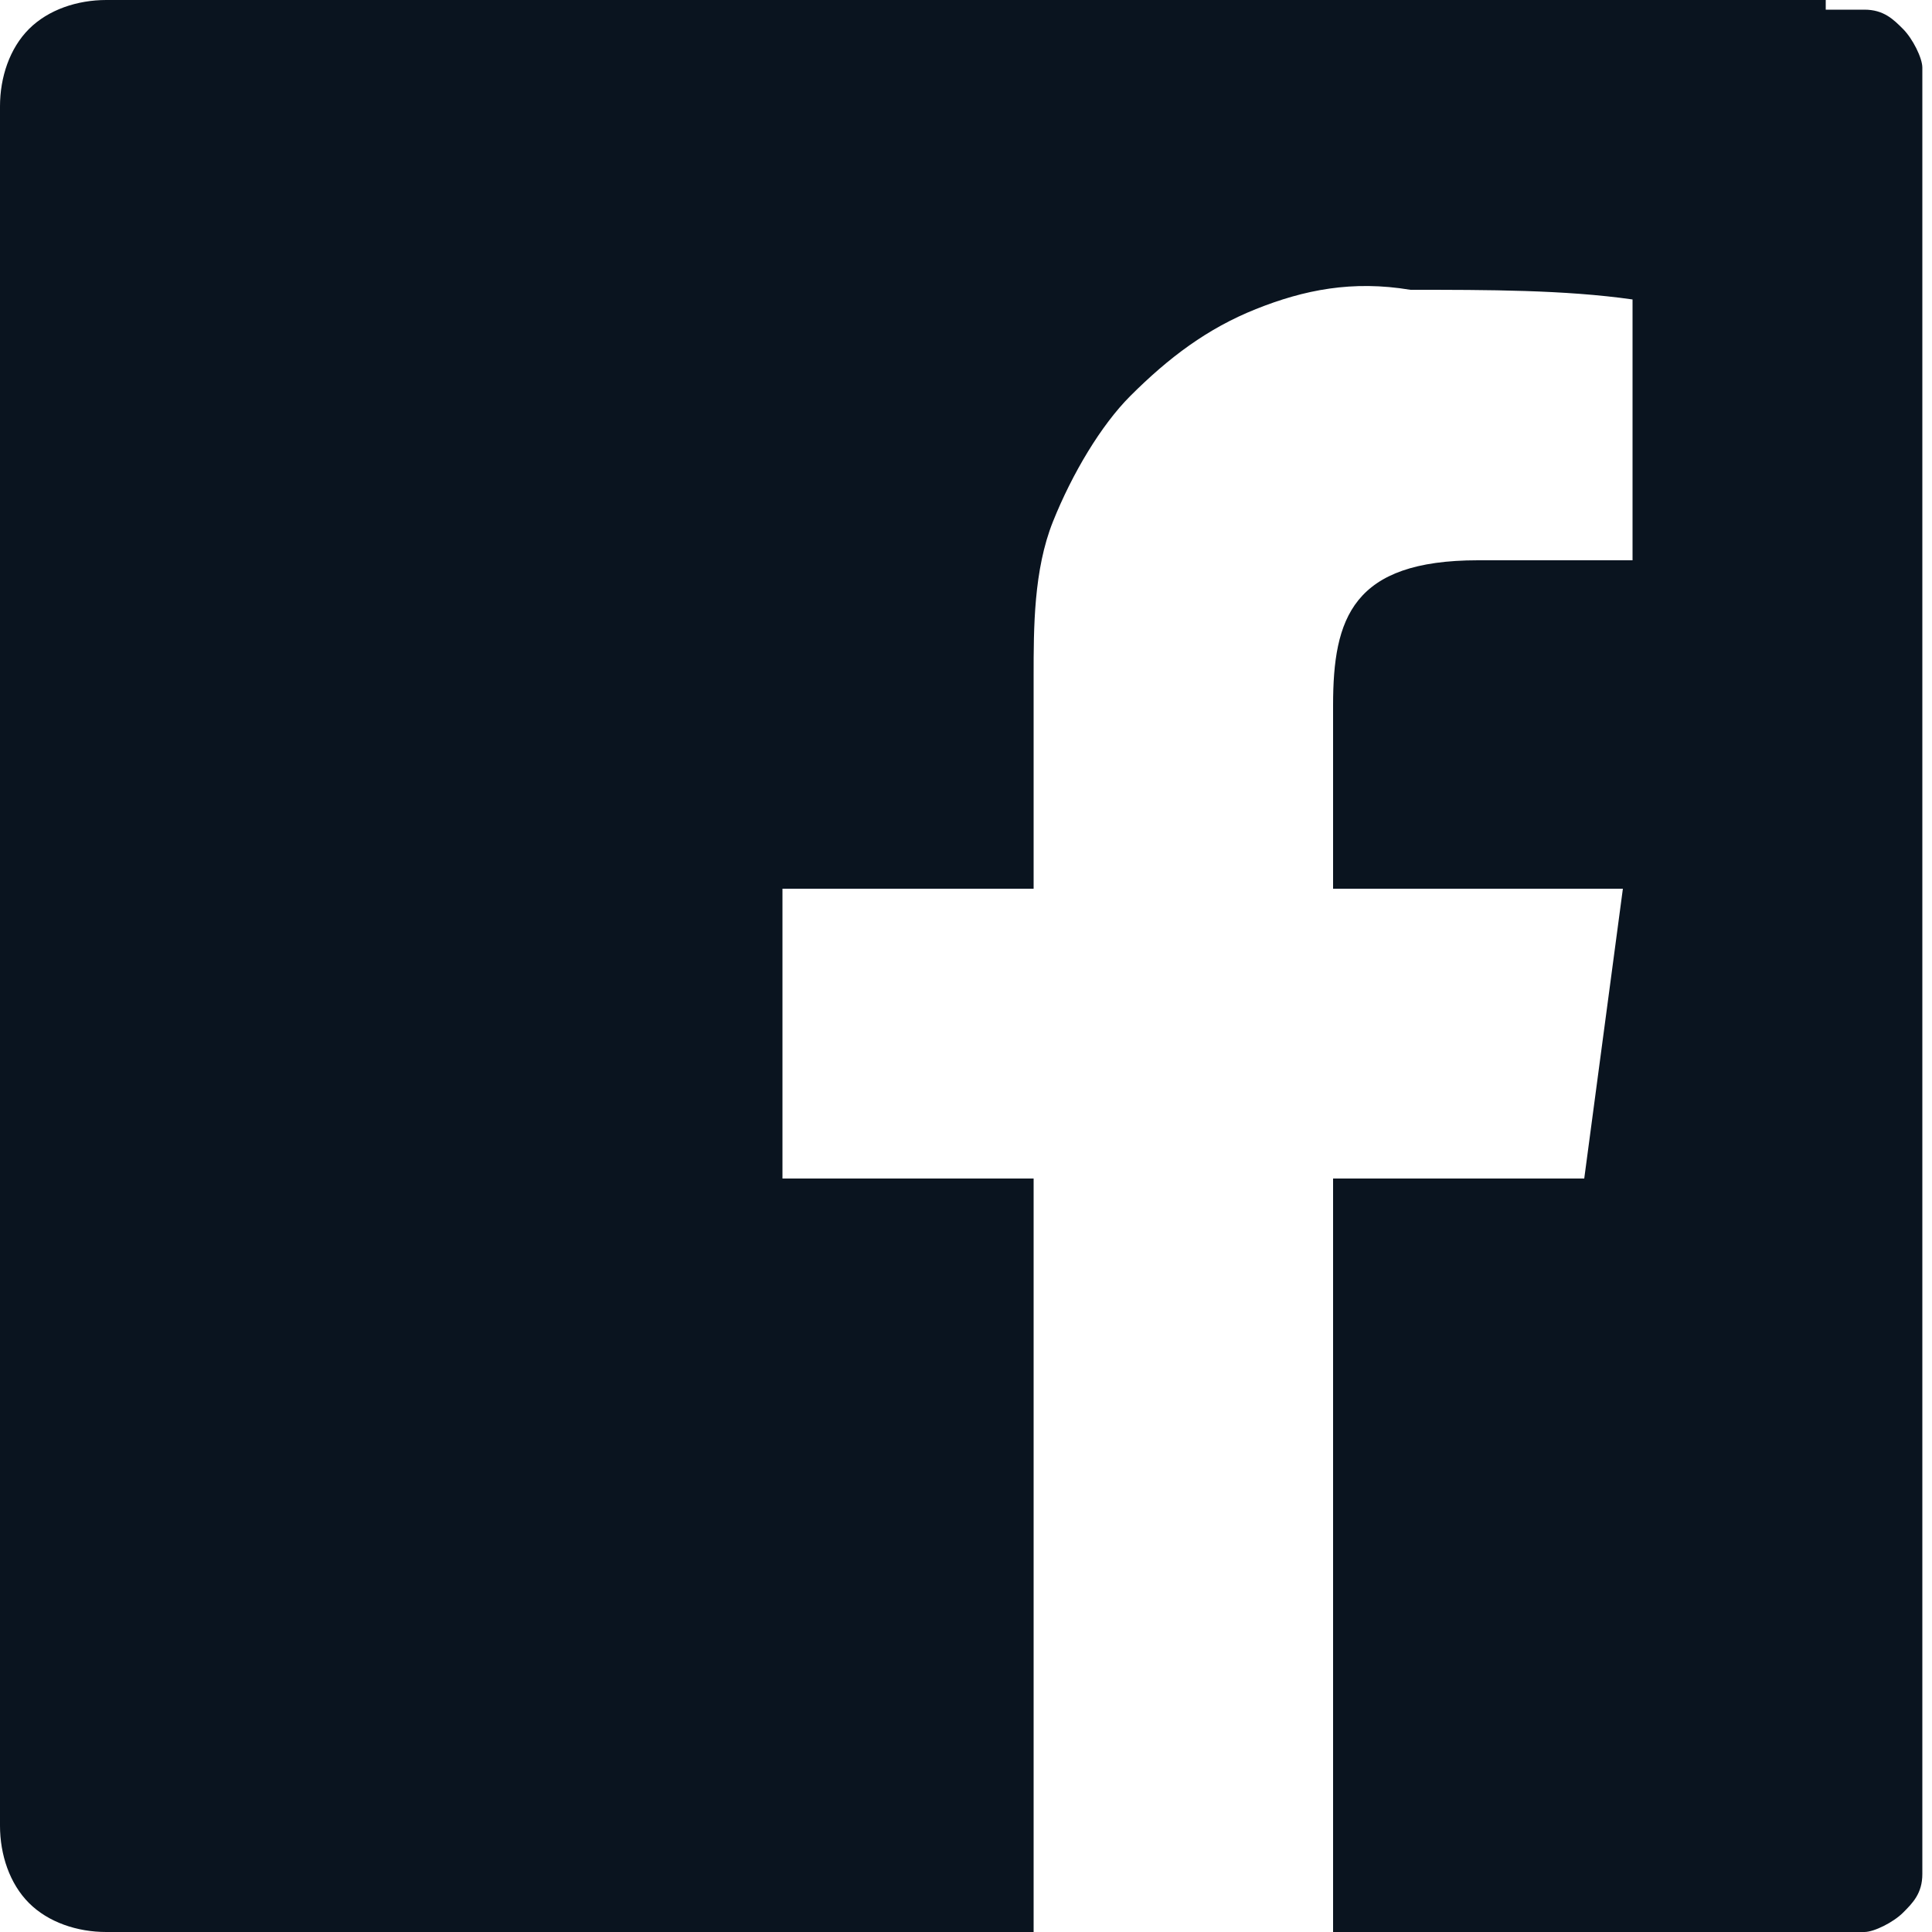
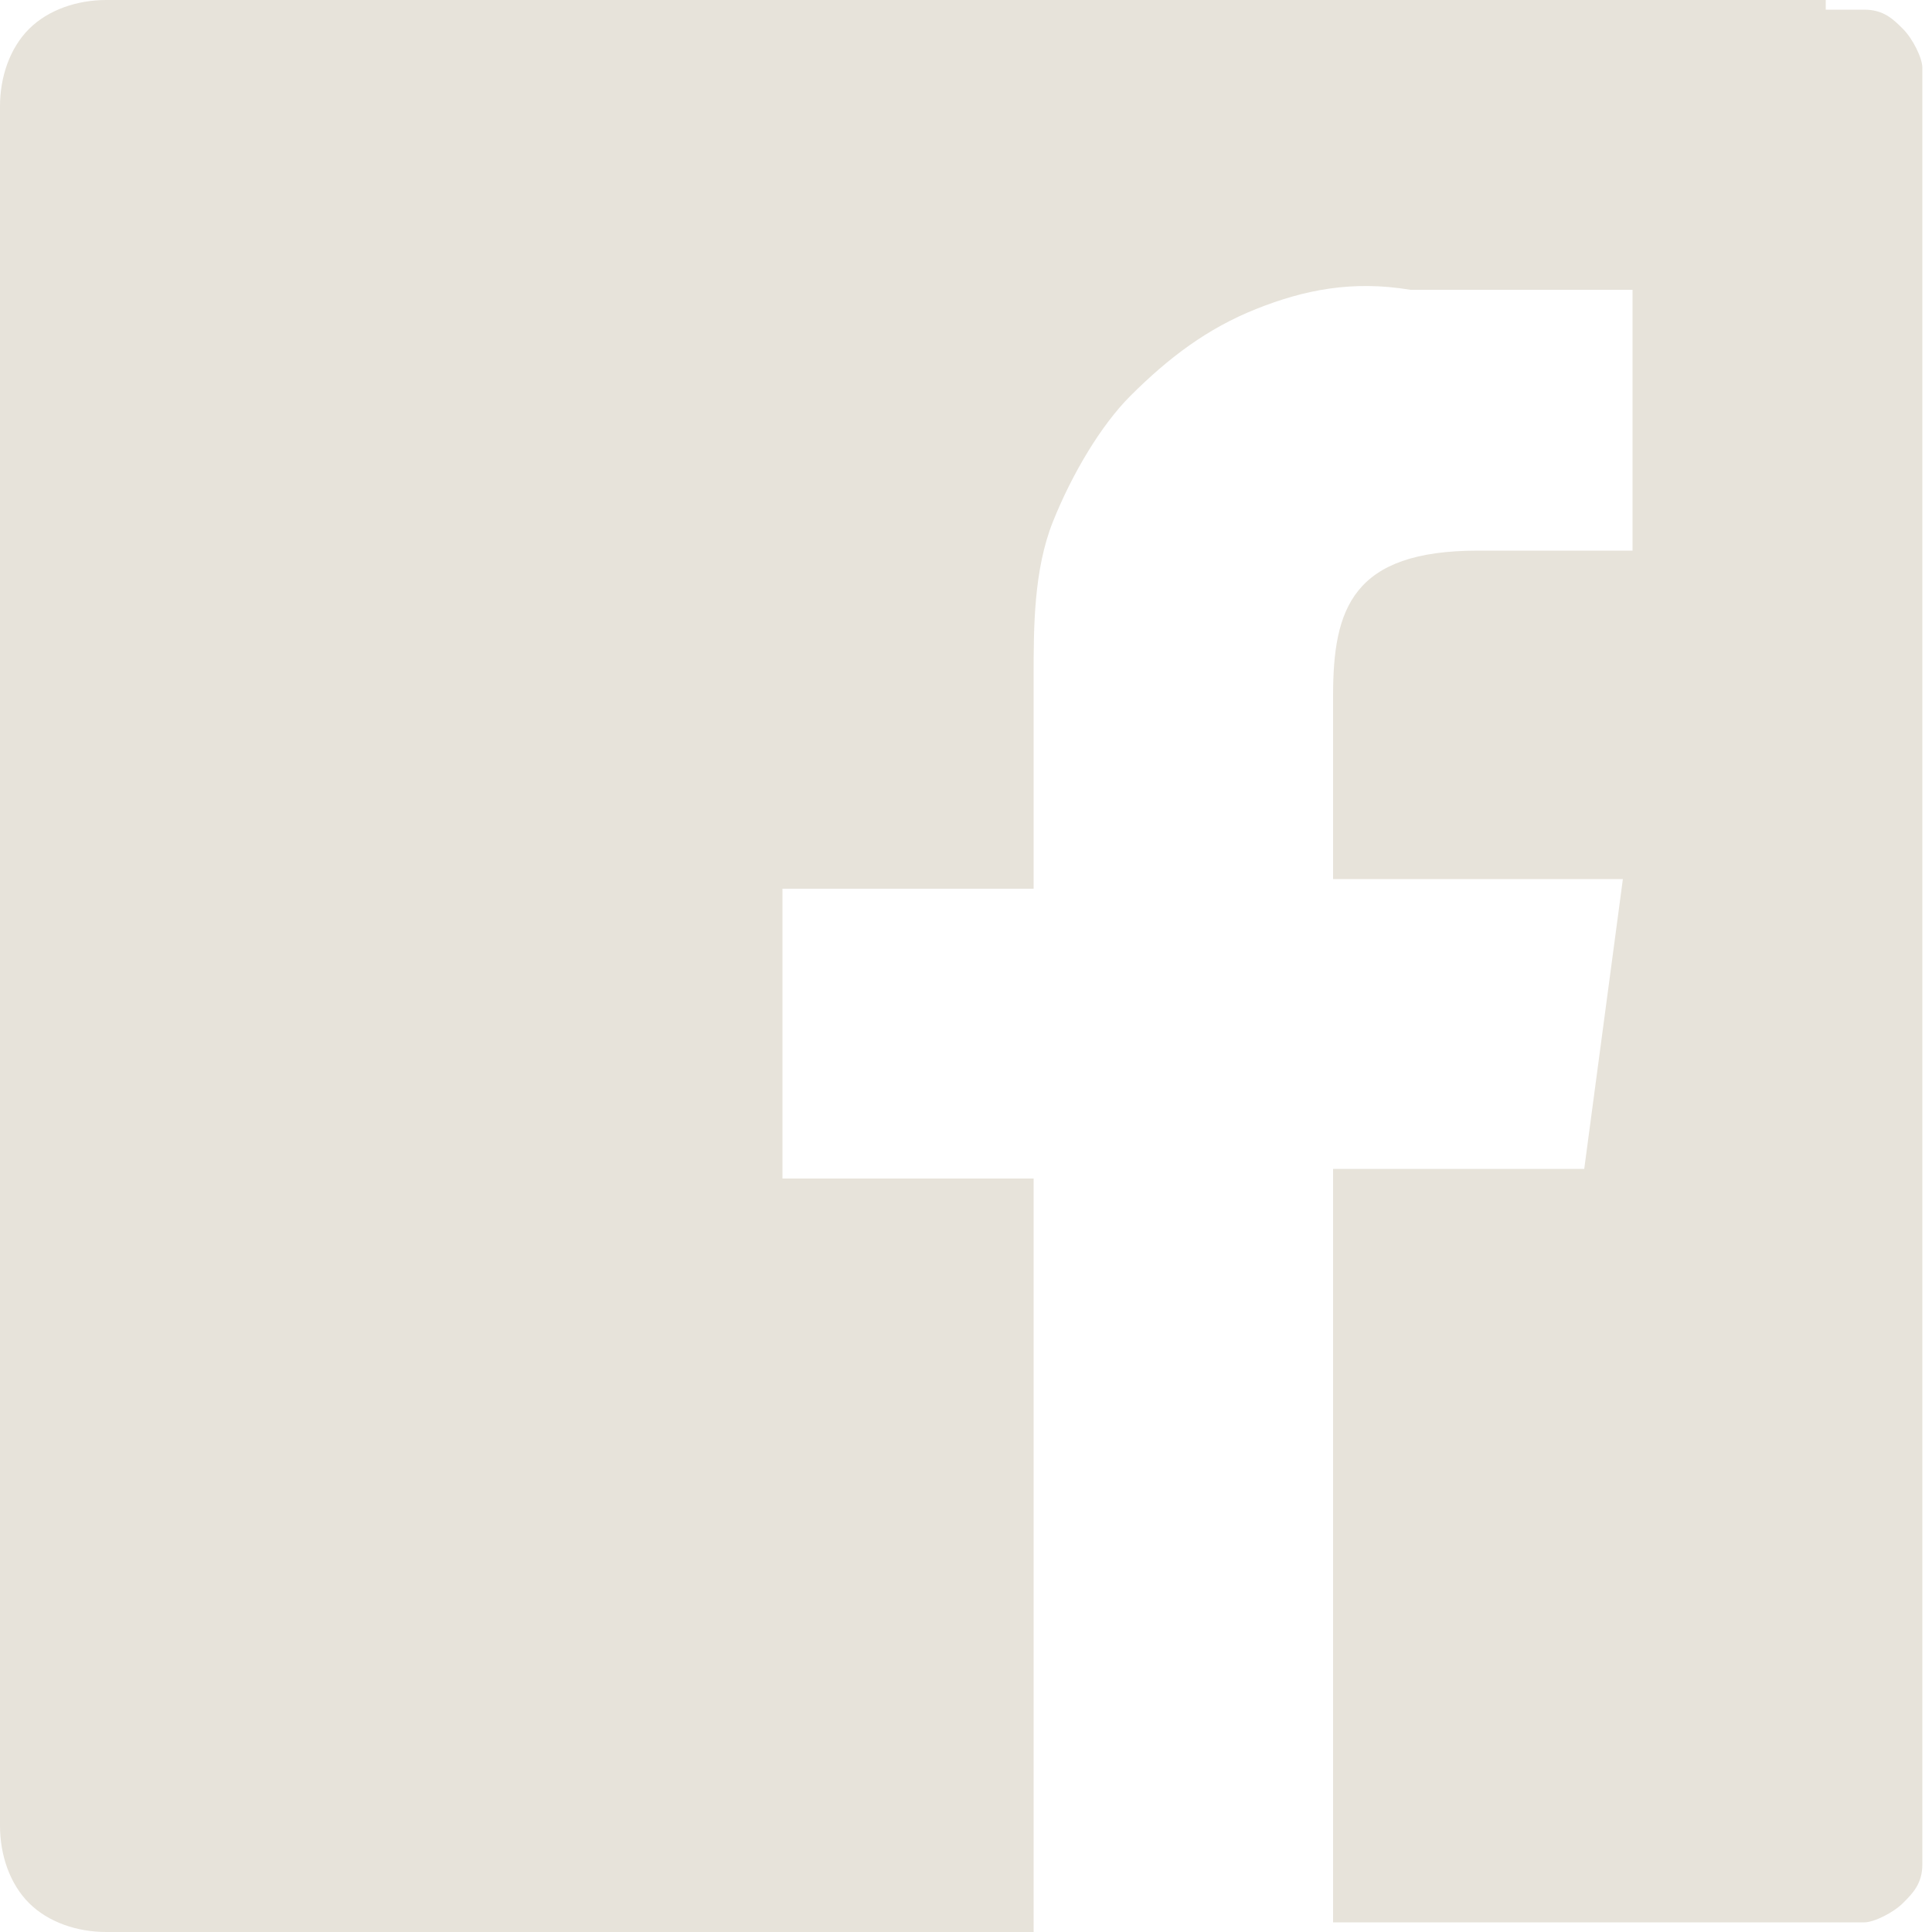
- <svg xmlns="http://www.w3.org/2000/svg" version="1.1" viewBox="0 0 20 20">
+ <svg xmlns="http://www.w3.org/2000/svg" id="Layer_1" version="1.1" viewBox="0 0 20 20">
  <defs>
    <style>
-       .cls-1 {
-         fill: #0a141f;
+       .st0 {
+         fill: #e7e3da;
      }
    </style>
  </defs>
-   <g>
-     <g id="Layer_1">
-       <path class="cls-1" d="M18.9,0H1.1c-.3,0-.6.1-.8.3-.2.2-.3.5-.3.8v17.8c0,.3.1.6.3.8.2.2.5.3.8.3h9.6v-7.8h-2.6v-3h2.6v-2.2c0-.5,0-1.1.2-1.6.2-.5.5-1,.8-1.3.4-.4.8-.7,1.3-.9.5-.2,1-.3,1.6-.2.8,0,1.6,0,2.3.1v2.7h-1.6c-1.3,0-1.5.6-1.5,1.5v1.9h3l-.4,3h-2.6v7.8h5.1c.1,0,.3,0,.4,0,.1,0,.3-.1.4-.2.1-.1.2-.2.2-.4,0-.1,0-.3,0-.4V1.1c0-.1,0-.3,0-.4,0-.1-.1-.3-.2-.4-.1-.1-.2-.2-.4-.2-.1,0-.3,0-.4,0Z" />
-     </g>
+   <g id="Layer_11" data-name="Layer_1">
+     <path class="st0" d="M18.9,0H1.1c-.3,0-.6.1-.8.3-.2.2-.3.5-.3.8v17.8c0,.3.1.6.3.8.2.2.5.3.8.3h9.6v-7.8h-2.6v-3h2.6v-2.2c0-.5,0-1.1.2-1.6s.5-1,.8-1.3c.4-.4.8-.7,1.3-.9s1-.3,1.6-.2c.8,0,1.6,0,2.3,0v2.7h-1.6c-1.3,0-1.5.6-1.5,1.5v1.9h3l-.4,3h-2.6v7.8h5.5c.1,0,.3-.1.4-.2s.2-.2.2-.4V.7c0-.1-.1-.3-.2-.4s-.2-.2-.4-.2h-.4Z" />
  </g>
</svg>
